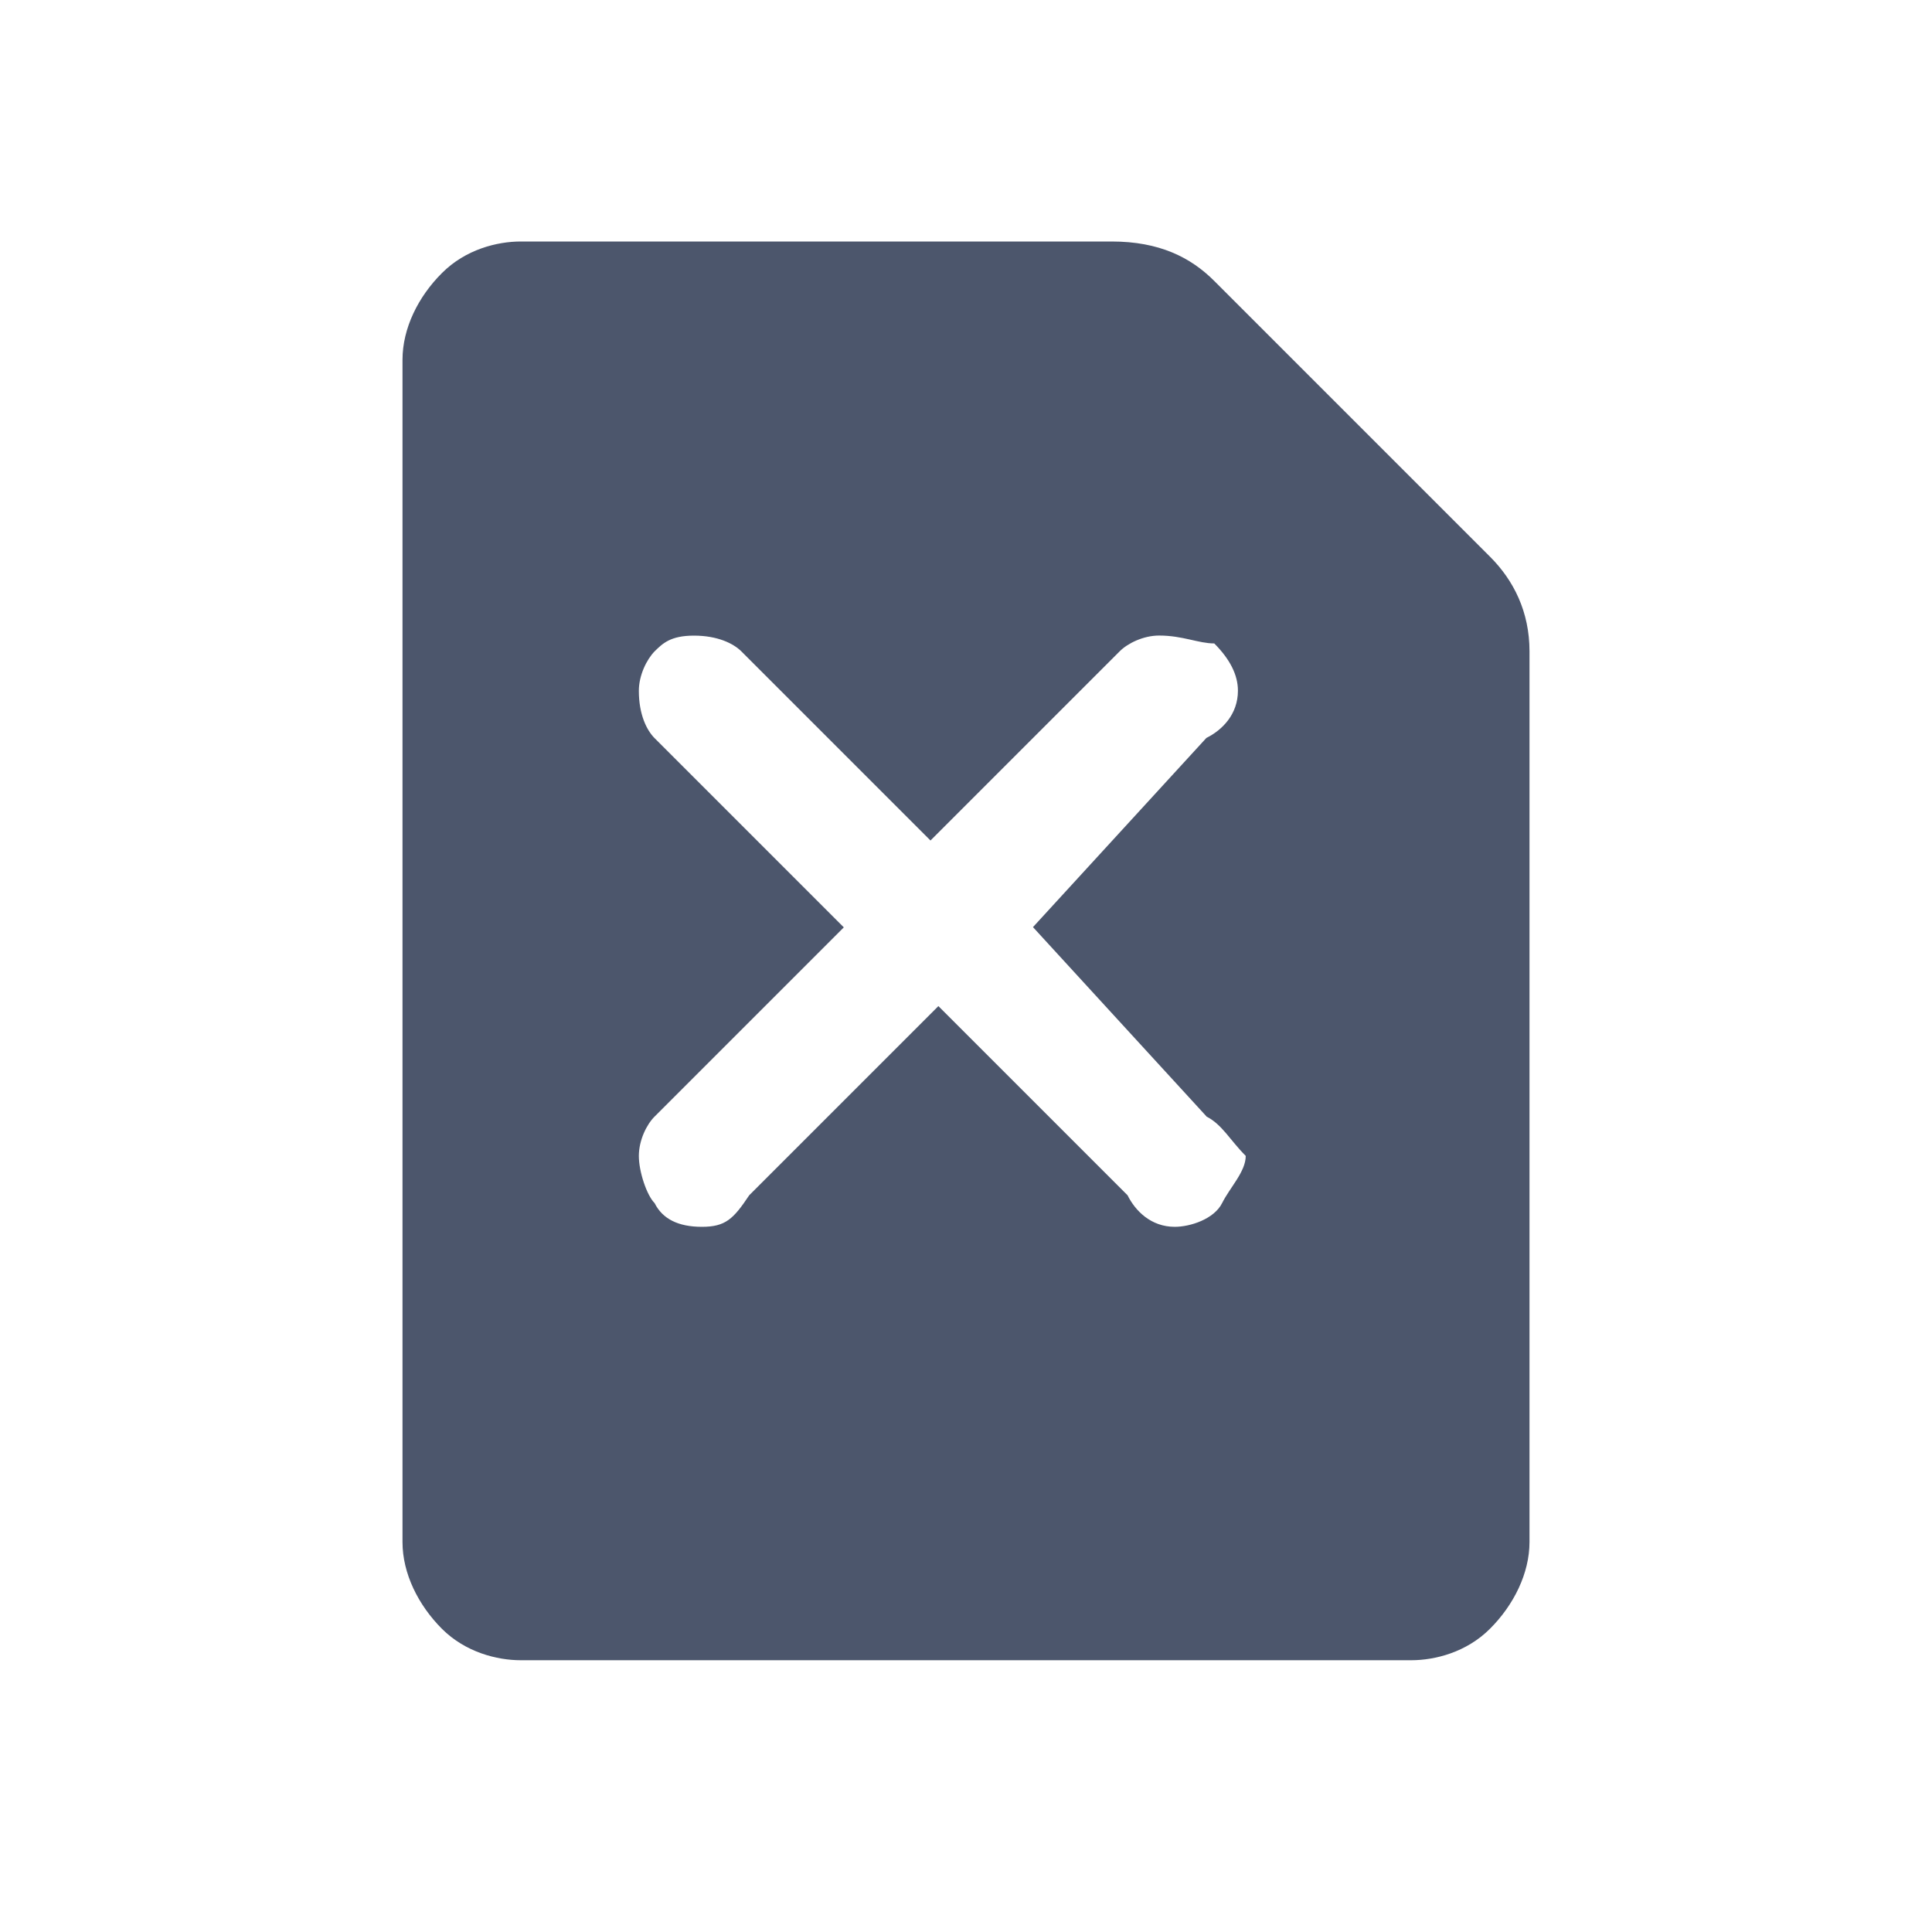
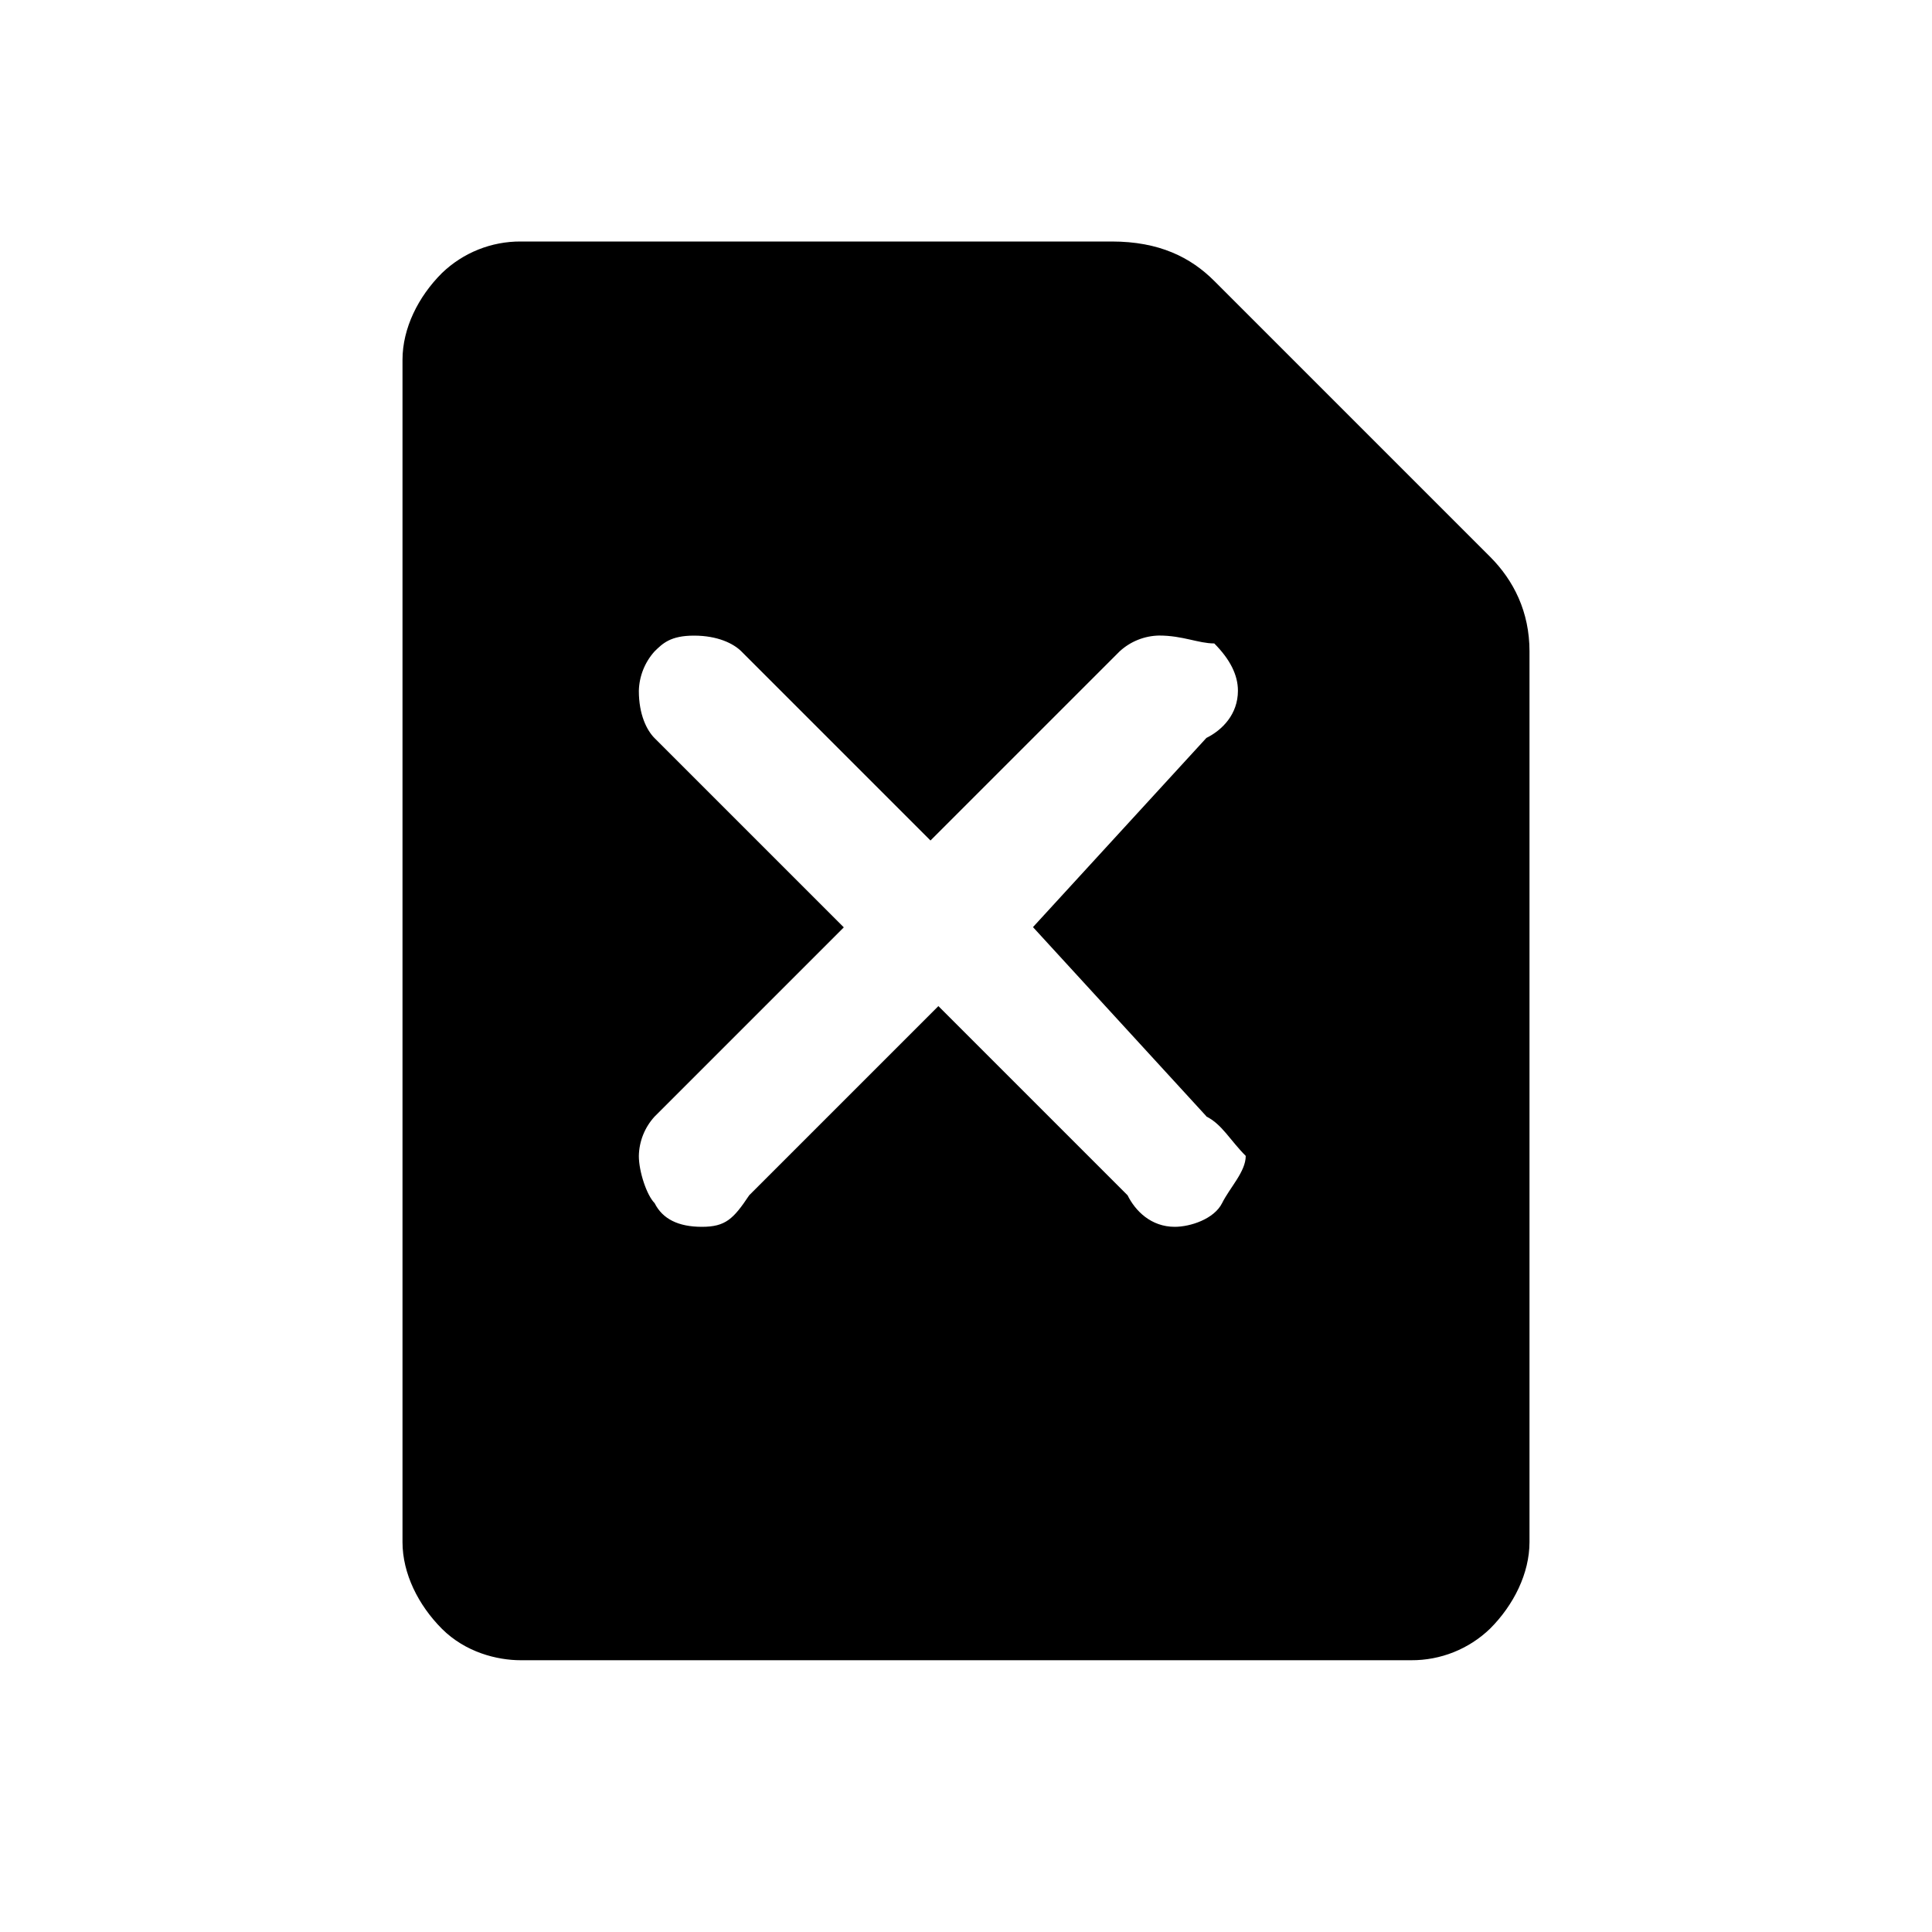
<svg xmlns="http://www.w3.org/2000/svg" width="24" height="24" viewBox="0 0 24 24">
-   <g fill="none" fill-rule="evenodd">
-     <path fill="#4C566C" fill-rule="nonzero" d="M6.47 3h7.34c.59 0 .98.196 1.274.49l3.426 3.426c.294.294.49.685.49 1.175v11.064c0 .39-.196.783-.49 1.077-.293.294-.685.392-.98.392H6.47c-.295 0-.687-.098-.98-.39-.294-.295-.49-.687-.49-1.078V4.47c0-.393.196-.785.49-1.078.293-.294.685-.392.98-.392zm8.516 10.867l-2.154-2.35 2.154-2.35c.196-.097.392-.293.392-.587 0-.195-.098-.39-.294-.587-.196 0-.392-.098-.685-.098-.197 0-.393.098-.49.196l-2.35 2.35-2.35-2.35c-.098-.097-.294-.195-.588-.195-.293 0-.39.098-.49.196-.097.1-.195.295-.195.49 0 .294.098.49.196.588l2.35 2.35-2.35 2.35c-.098.097-.196.293-.196.49 0 .194.098.488.196.586.098.196.294.294.587.294.294 0 .392-.098.588-.392l2.35-2.35 2.35 2.35c.097.196.293.392.586.392.196 0 .49-.098.588-.294.098-.196.294-.392.294-.587-.196-.196-.294-.392-.49-.49z" />
-   </g>
+   <path fill-rule="nonzero" d="M6.47 3h7.34c.59 0 .98.196 1.274.49l3.426 3.426c.294.294.49.685.49 1.175v11.064c0 .39-.196.783-.49 1.077a1.4 1.4 0 0 1-.98.392H6.47c-.295 0-.687-.098-.98-.39-.294-.295-.49-.687-.49-1.078V4.47c0-.393.196-.785.49-1.078A1.4 1.4 0 0 1 6.47 3zm8.516 10.867l-2.154-2.35 2.154-2.35c.196-.097.392-.293.392-.587 0-.195-.098-.39-.294-.587-.196 0-.392-.098-.685-.098a.744.744 0 0 0-.49.196l-2.35 2.35-2.35-2.35c-.098-.097-.294-.195-.588-.195-.293 0-.39.098-.49.196a.76.76 0 0 0-.195.49c0 .294.098.49.196.588l2.35 2.35-2.35 2.35a.744.744 0 0 0-.196.49c0 .194.098.488.196.586.098.196.294.294.587.294.294 0 .392-.098.588-.392l2.35-2.35 2.35 2.35c.097.196.293.392.586.392.196 0 .49-.098.588-.294.098-.196.294-.392.294-.587-.196-.196-.294-.392-.49-.49z" />
</svg>
